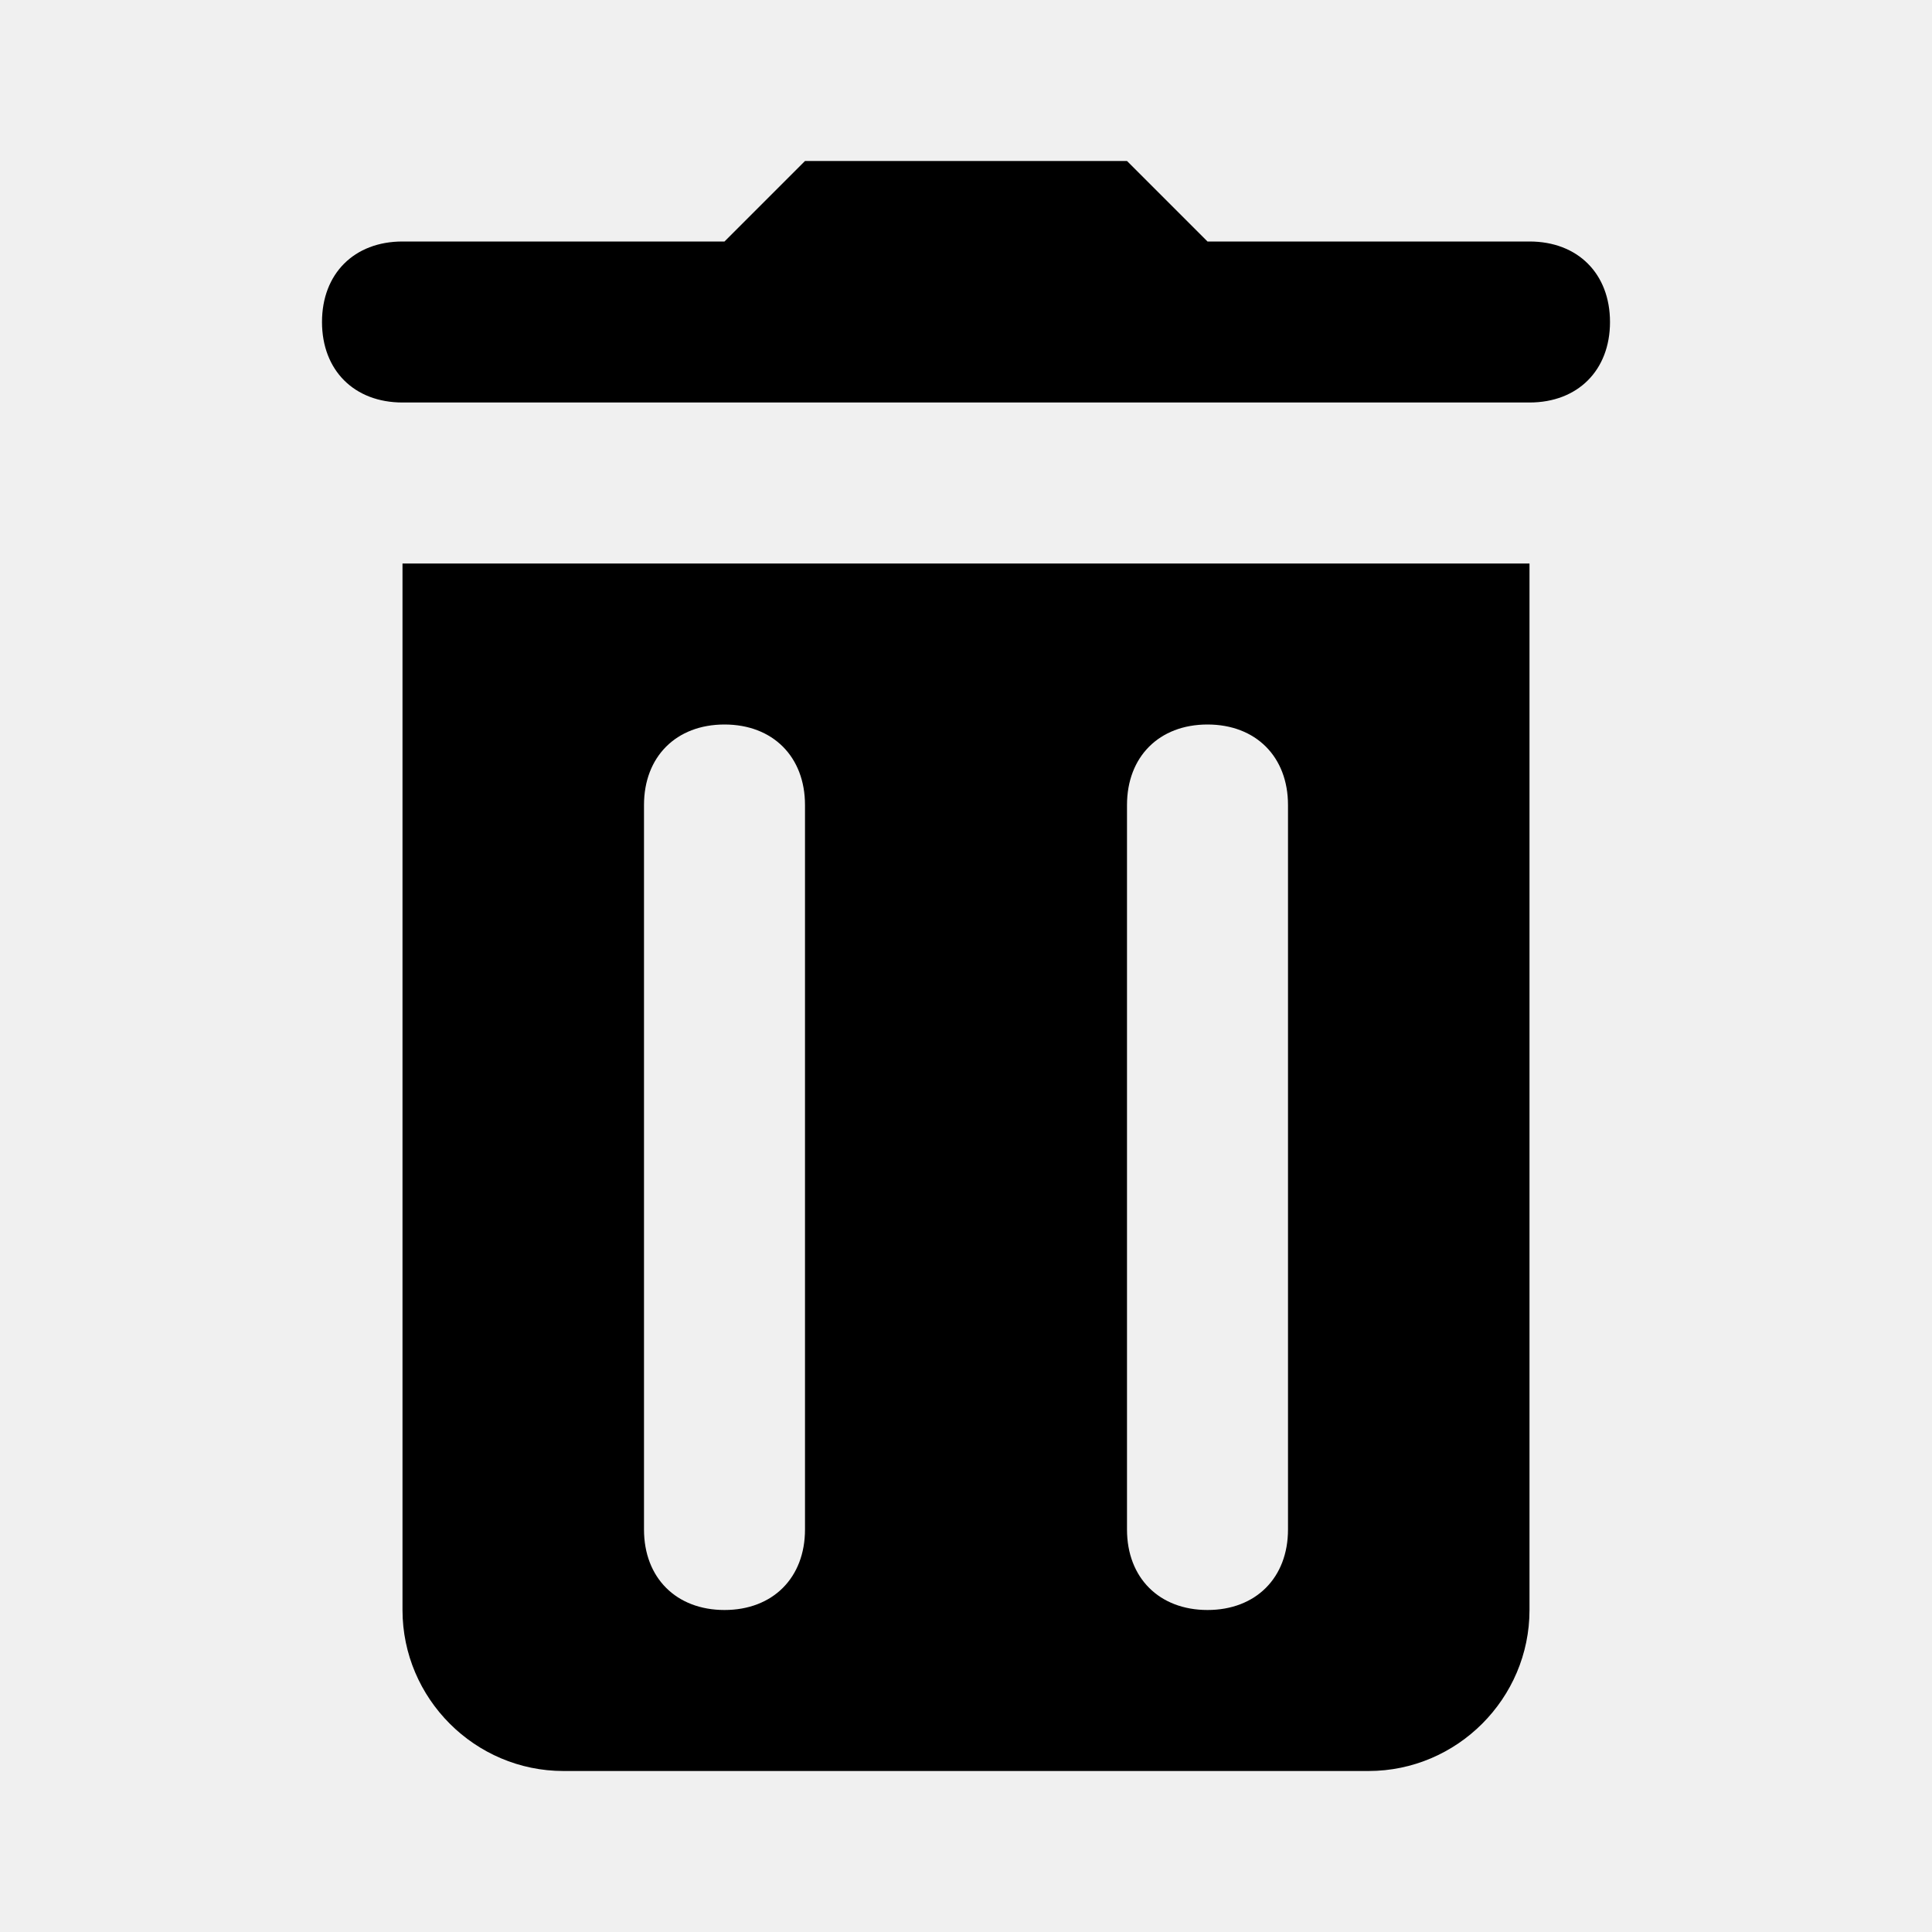
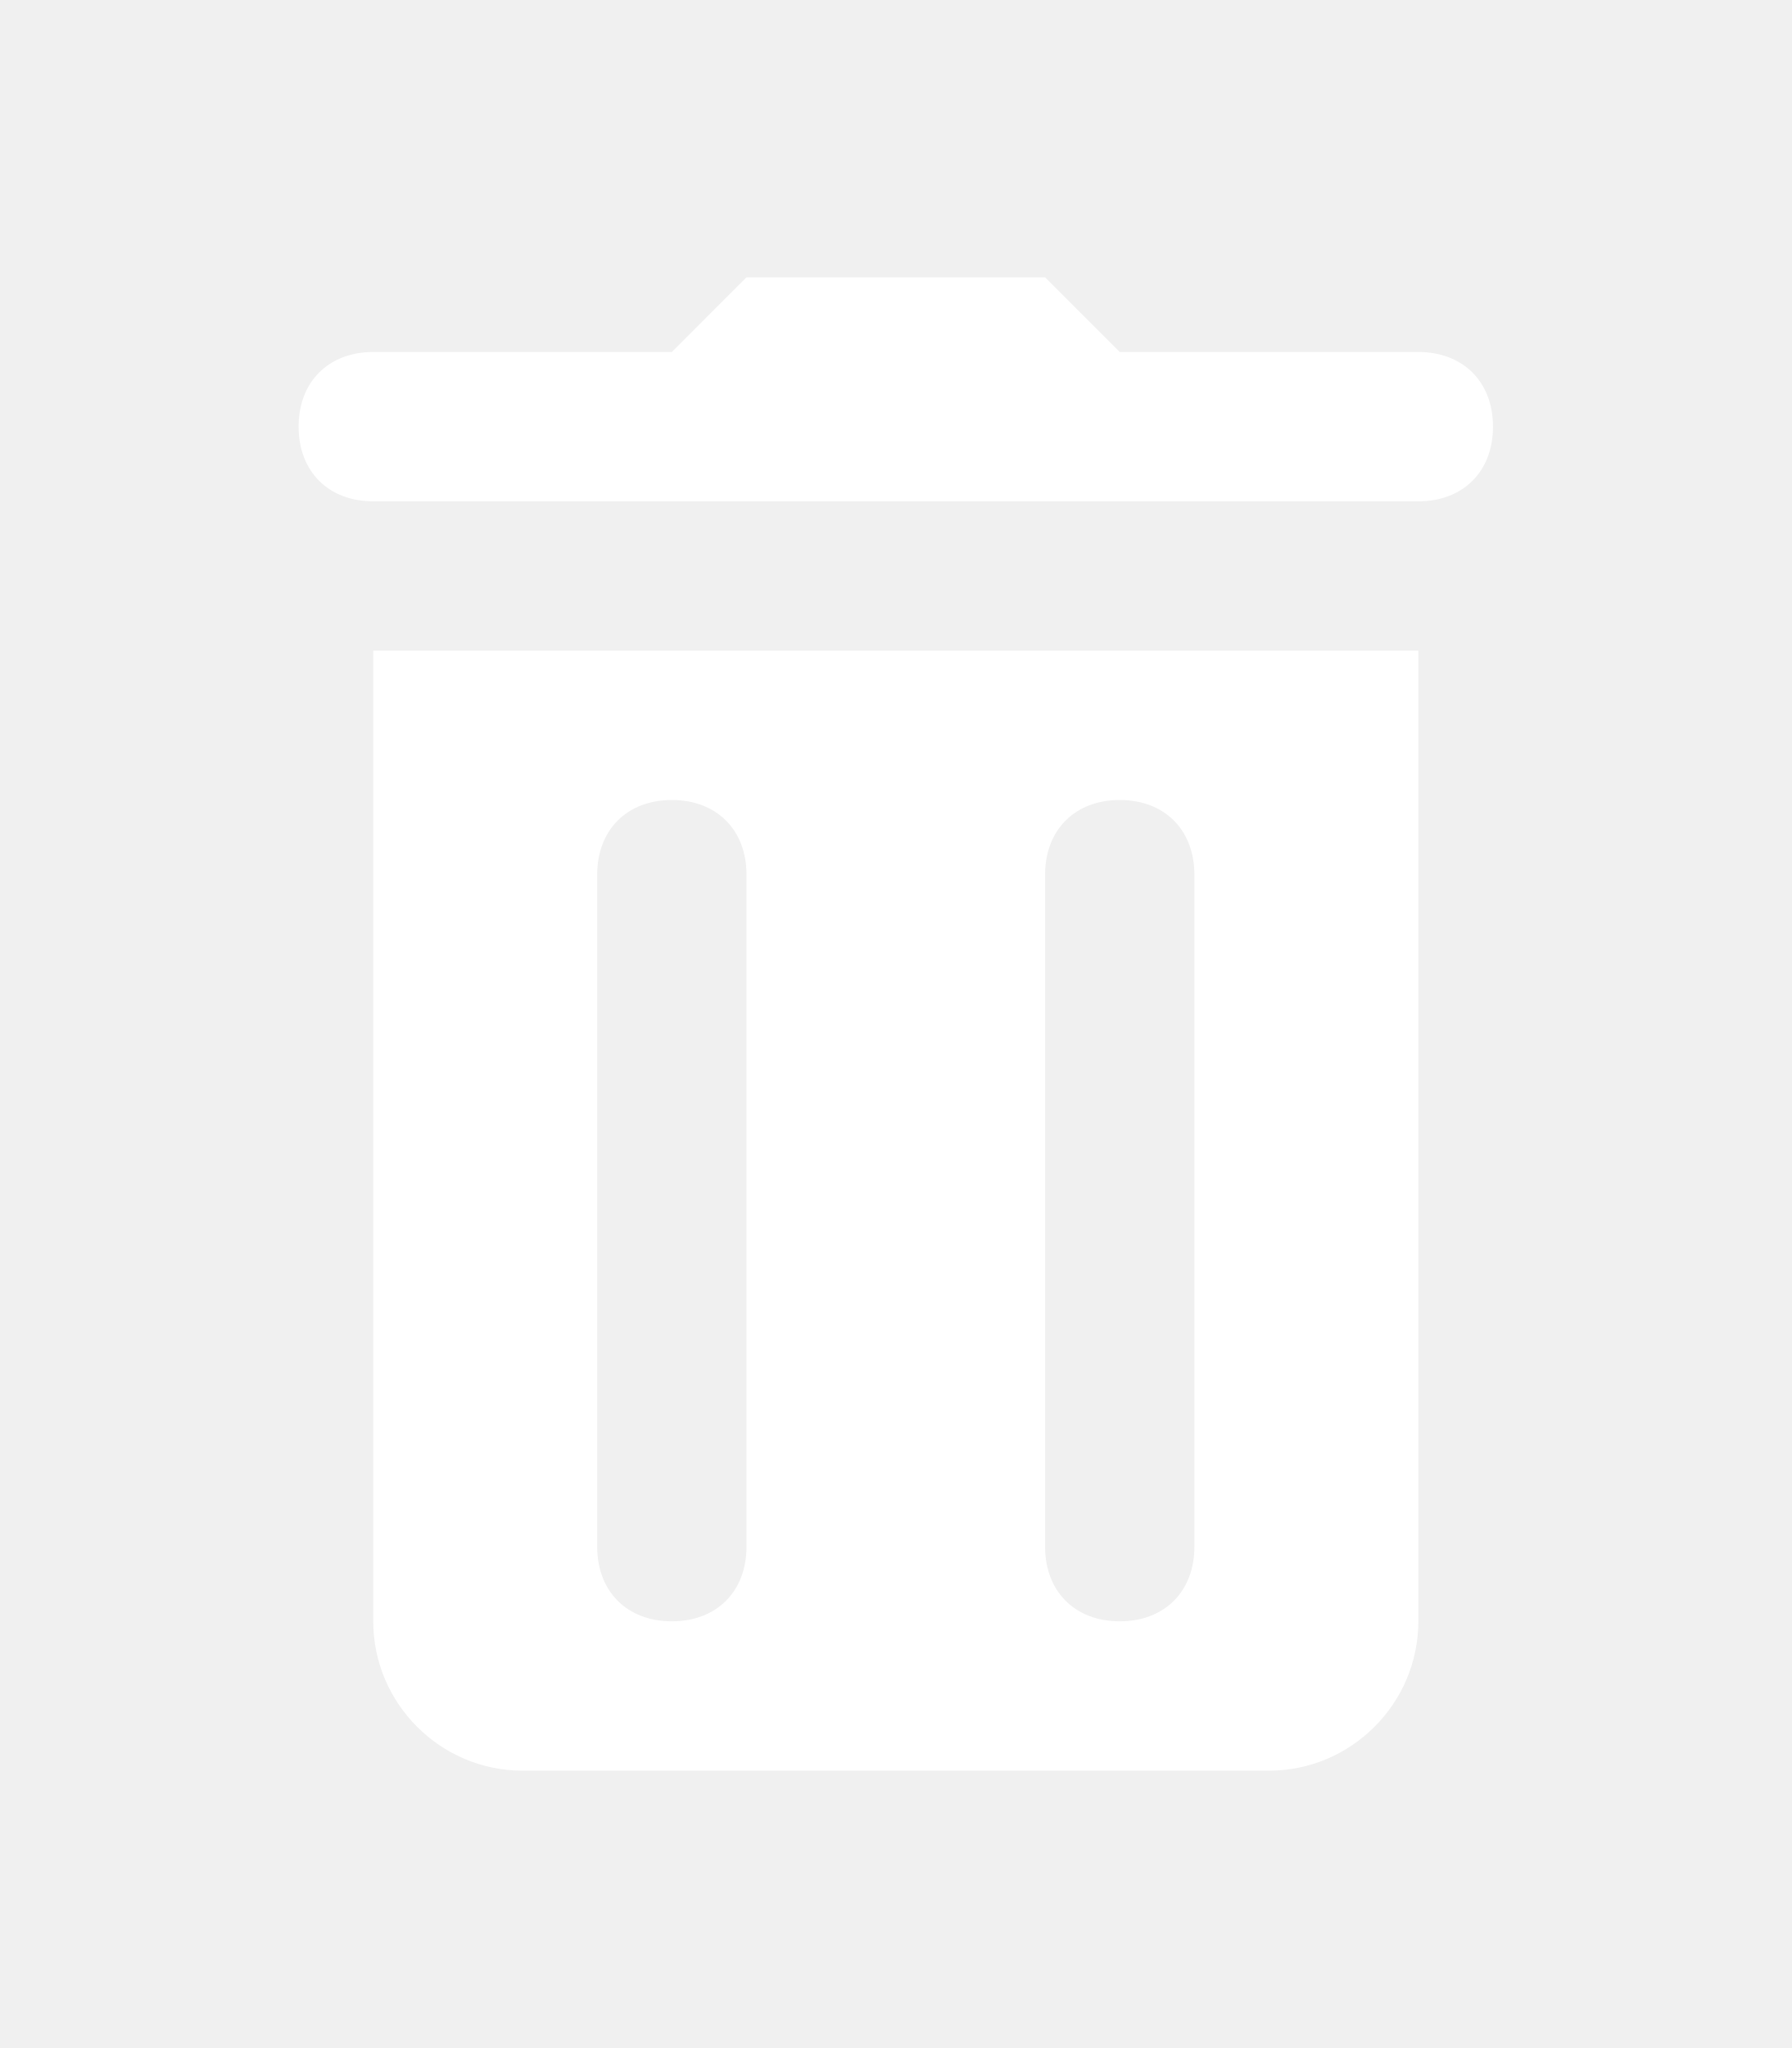
- <svg xmlns="http://www.w3.org/2000/svg" fill="#000000" viewBox="0 0 24 24" width="24px" height="24px">
+ <svg xmlns="http://www.w3.org/2000/svg" fill="#fff" viewBox="0 0 24 24" width="21px" height="24px">
  <path d="M 10 2 L 9 3 L 5 3 C 4.4 3 4 3.4 4 4 C 4 4.6 4.4 5 5 5 L 7 5 L 17 5 L 19 5 C 19.6 5 20 4.6 20 4 C 20 3.4 19.6 3 19 3 L 15 3 L 14 2 L 10 2 z M 5 7 L 5 20 C 5 21.1 5.9 22 7 22 L 17 22 C 18.1 22 19 21.1 19 20 L 19 7 L 5 7 z M 9 9 C 9.6 9 10 9.4 10 10 L 10 19 C 10 19.6 9.6 20 9 20 C 8.4 20 8 19.6 8 19 L 8 10 C 8 9.4 8.4 9 9 9 z M 15 9 C 15.6 9 16 9.4 16 10 L 16 19 C 16 19.6 15.6 20 15 20 C 14.4 20 14 19.6 14 19 L 14 10 C 14 9.4 14.4 9 15 9 z" />
</svg>
